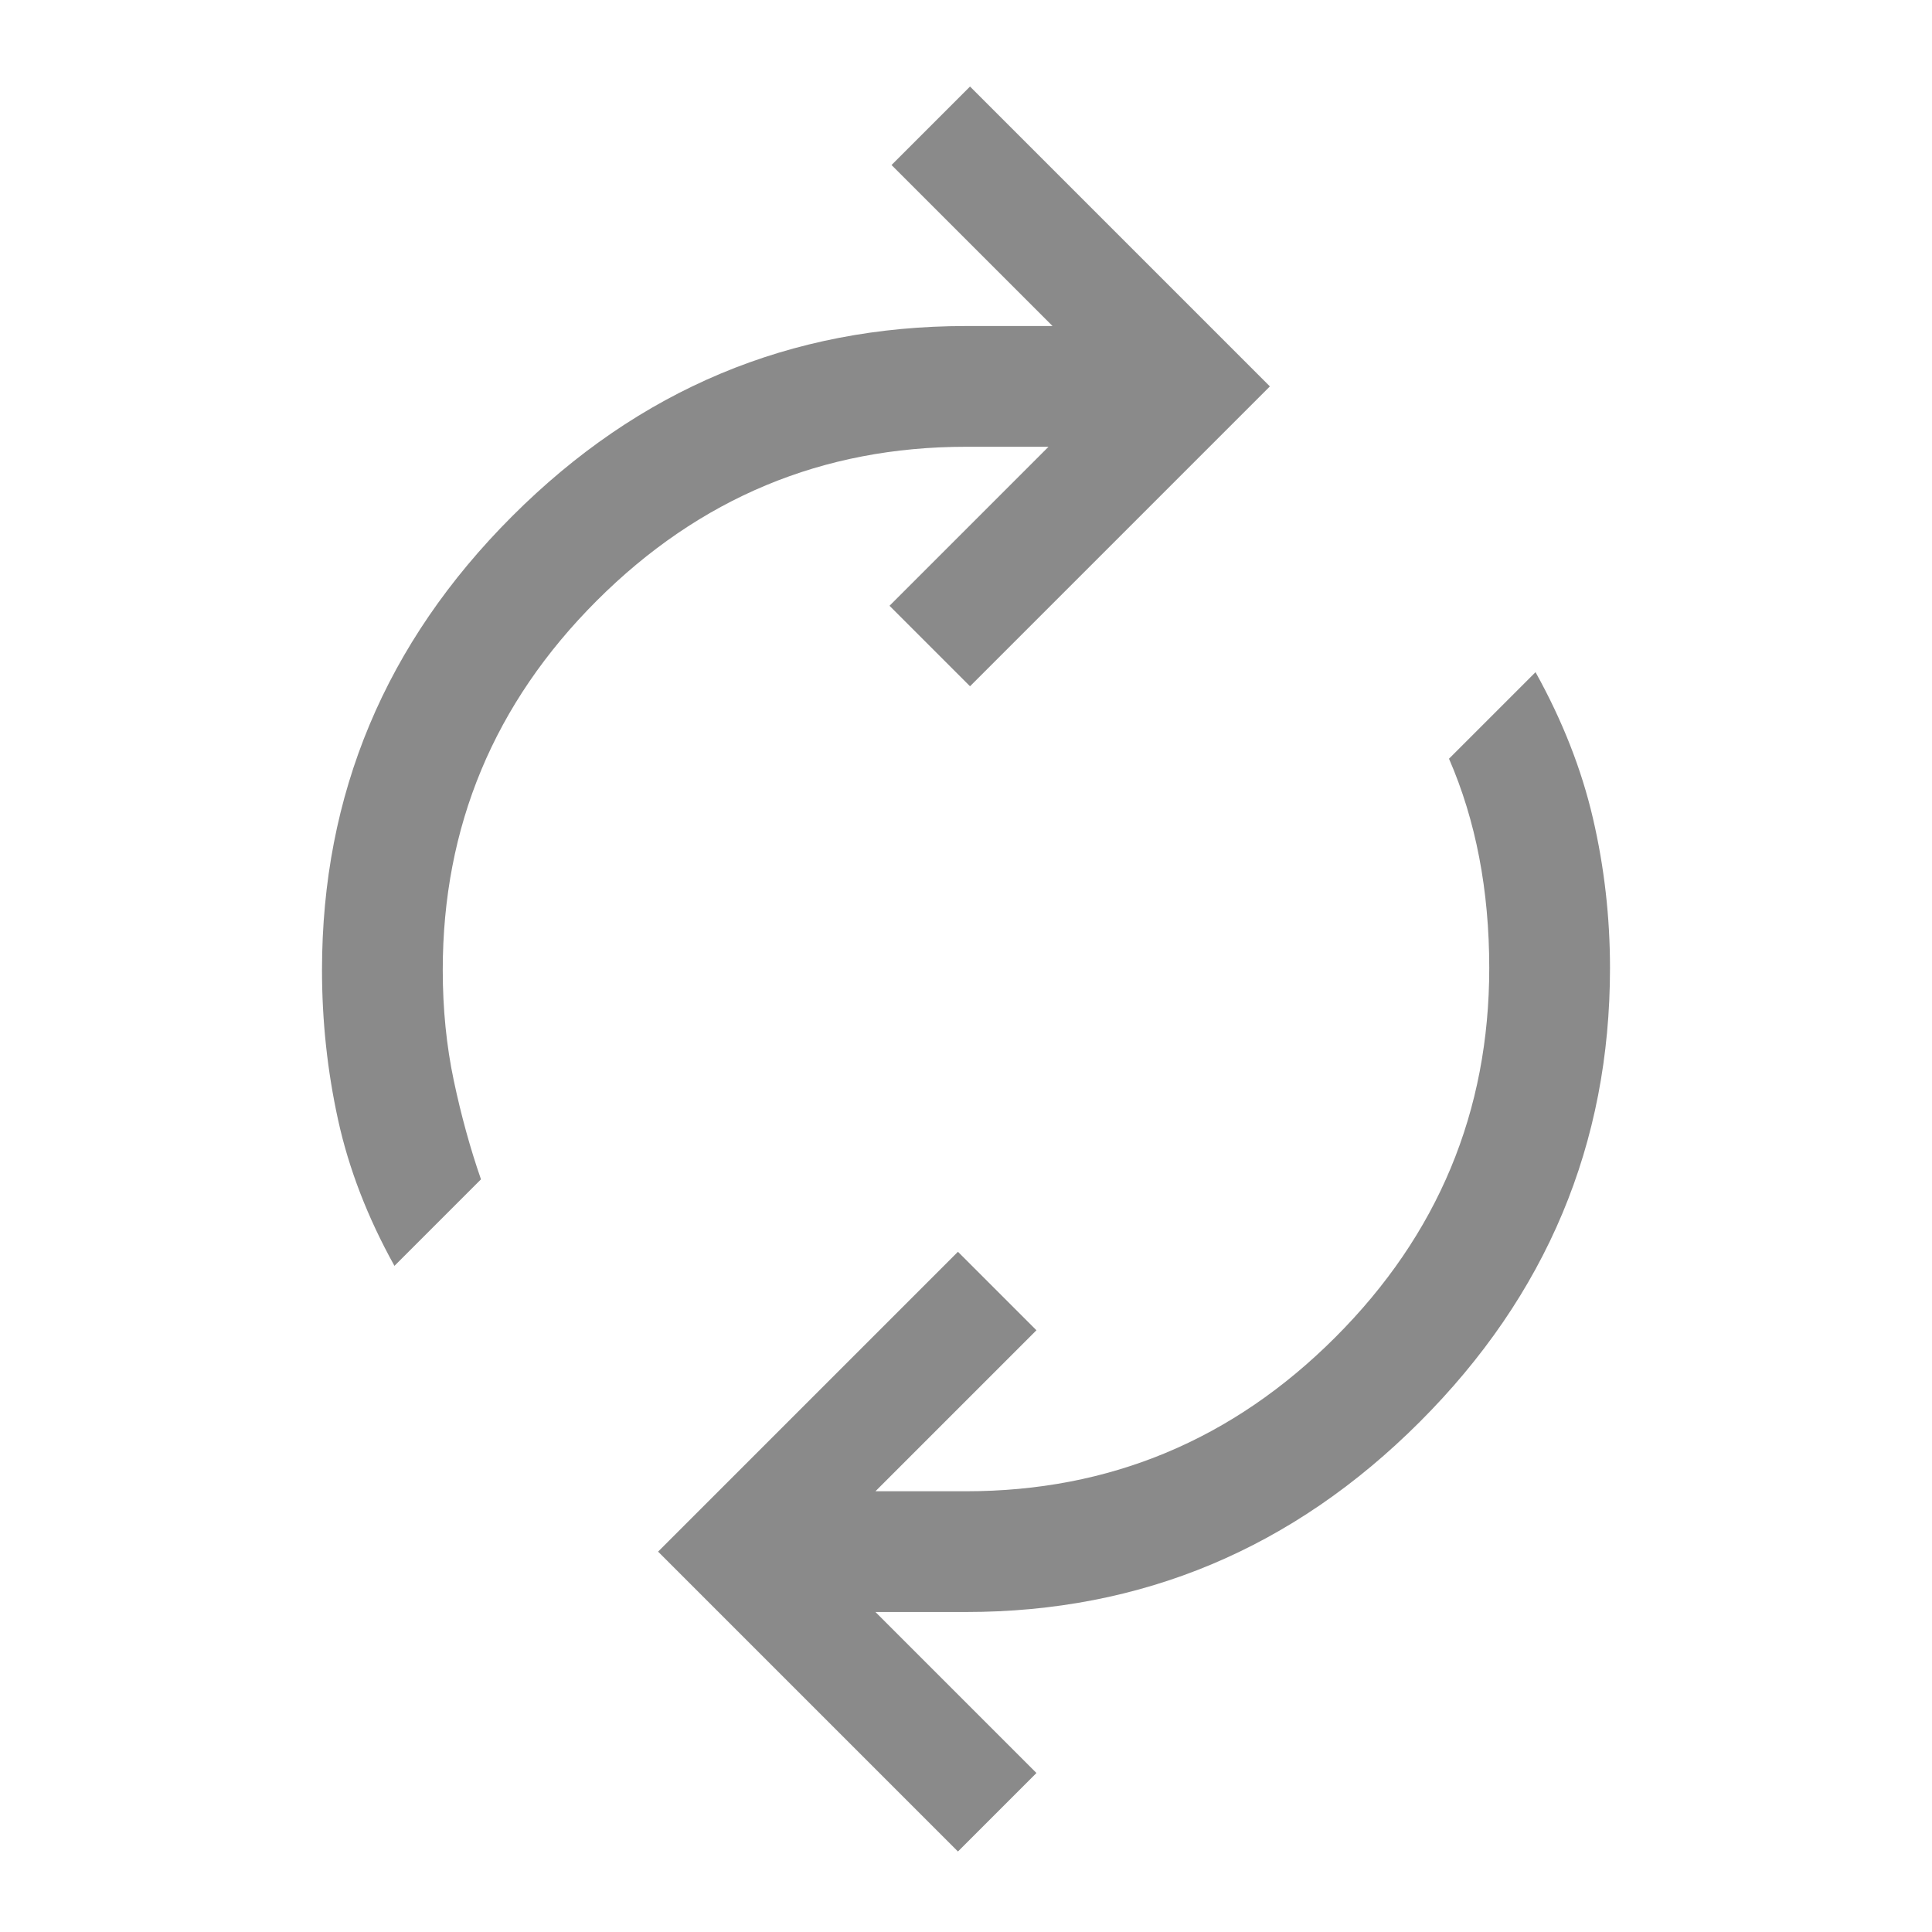
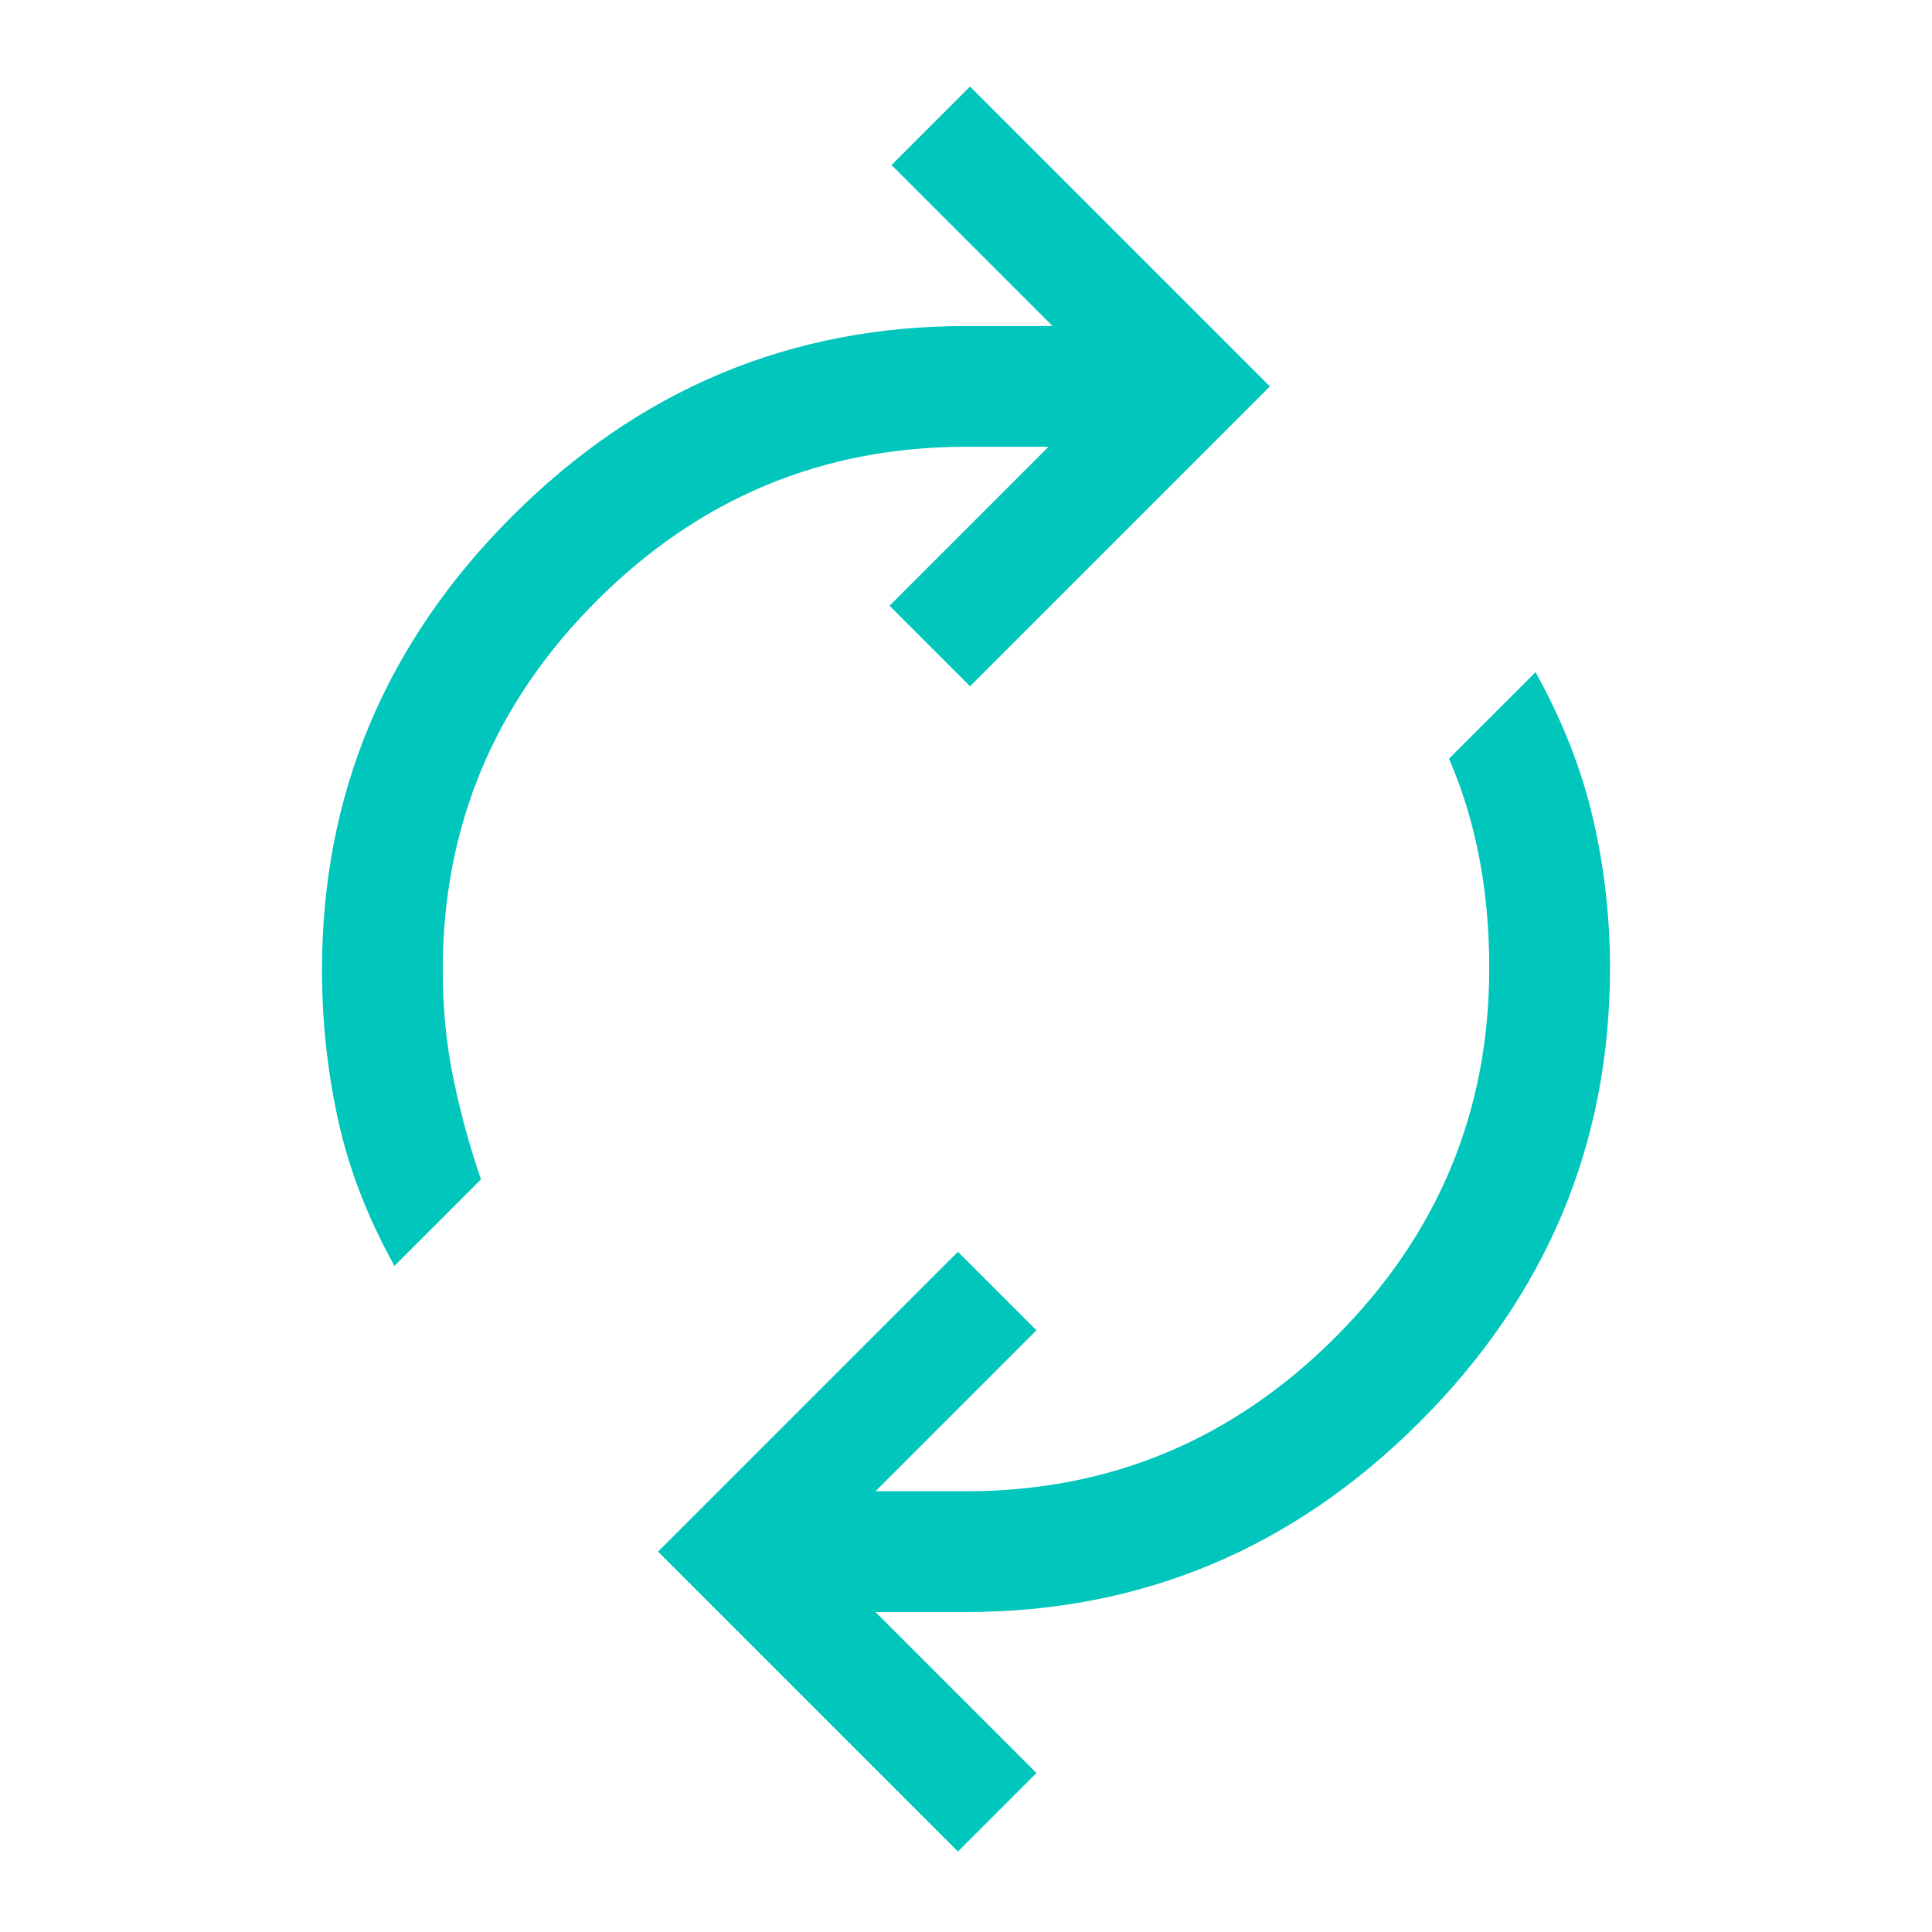
<svg xmlns="http://www.w3.org/2000/svg" height="48" width="48">
-   <path fill="#8A8A8A" d="M9.8 31.45q-1-1.8-1.4-3.625Q8 26 8 24.1q0-6.55 4.725-11.275Q17.45 8.1 24 8.1h2.15l-4-4 1.95-1.95 7.45 7.45-7.45 7.45-2-2 3.95-3.95H24q-5.35 0-9.175 3.825Q11 18.75 11 24.1q0 1.45.275 2.75t.675 2.45ZM23.8 46l-7.45-7.45 7.45-7.45 1.95 1.95-4 4H24q5.35 0 9.175-3.825Q37 29.4 37 24.05q0-1.45-.25-2.75T36 18.85l2.15-2.15q1 1.8 1.425 3.625Q40 22.15 40 24.05q0 6.55-4.725 11.275Q30.55 40.05 24 40.05h-2.25l4 4Z" />
+   <path fill="#00c6bc" d="M9.8 31.45q-1-1.8-1.4-3.625Q8 26 8 24.1q0-6.55 4.725-11.275Q17.45 8.1 24 8.1h2.15l-4-4 1.95-1.95 7.45 7.45-7.45 7.45-2-2 3.95-3.95H24q-5.35 0-9.175 3.825Q11 18.75 11 24.1q0 1.45.275 2.75t.675 2.45ZM23.8 46l-7.45-7.45 7.45-7.45 1.95 1.95-4 4H24q5.35 0 9.175-3.825Q37 29.4 37 24.05q0-1.45-.25-2.75T36 18.85l2.15-2.15q1 1.8 1.425 3.625Q40 22.15 40 24.05q0 6.55-4.725 11.275Q30.55 40.05 24 40.05h-2.25l4 4Z" />
</svg>
